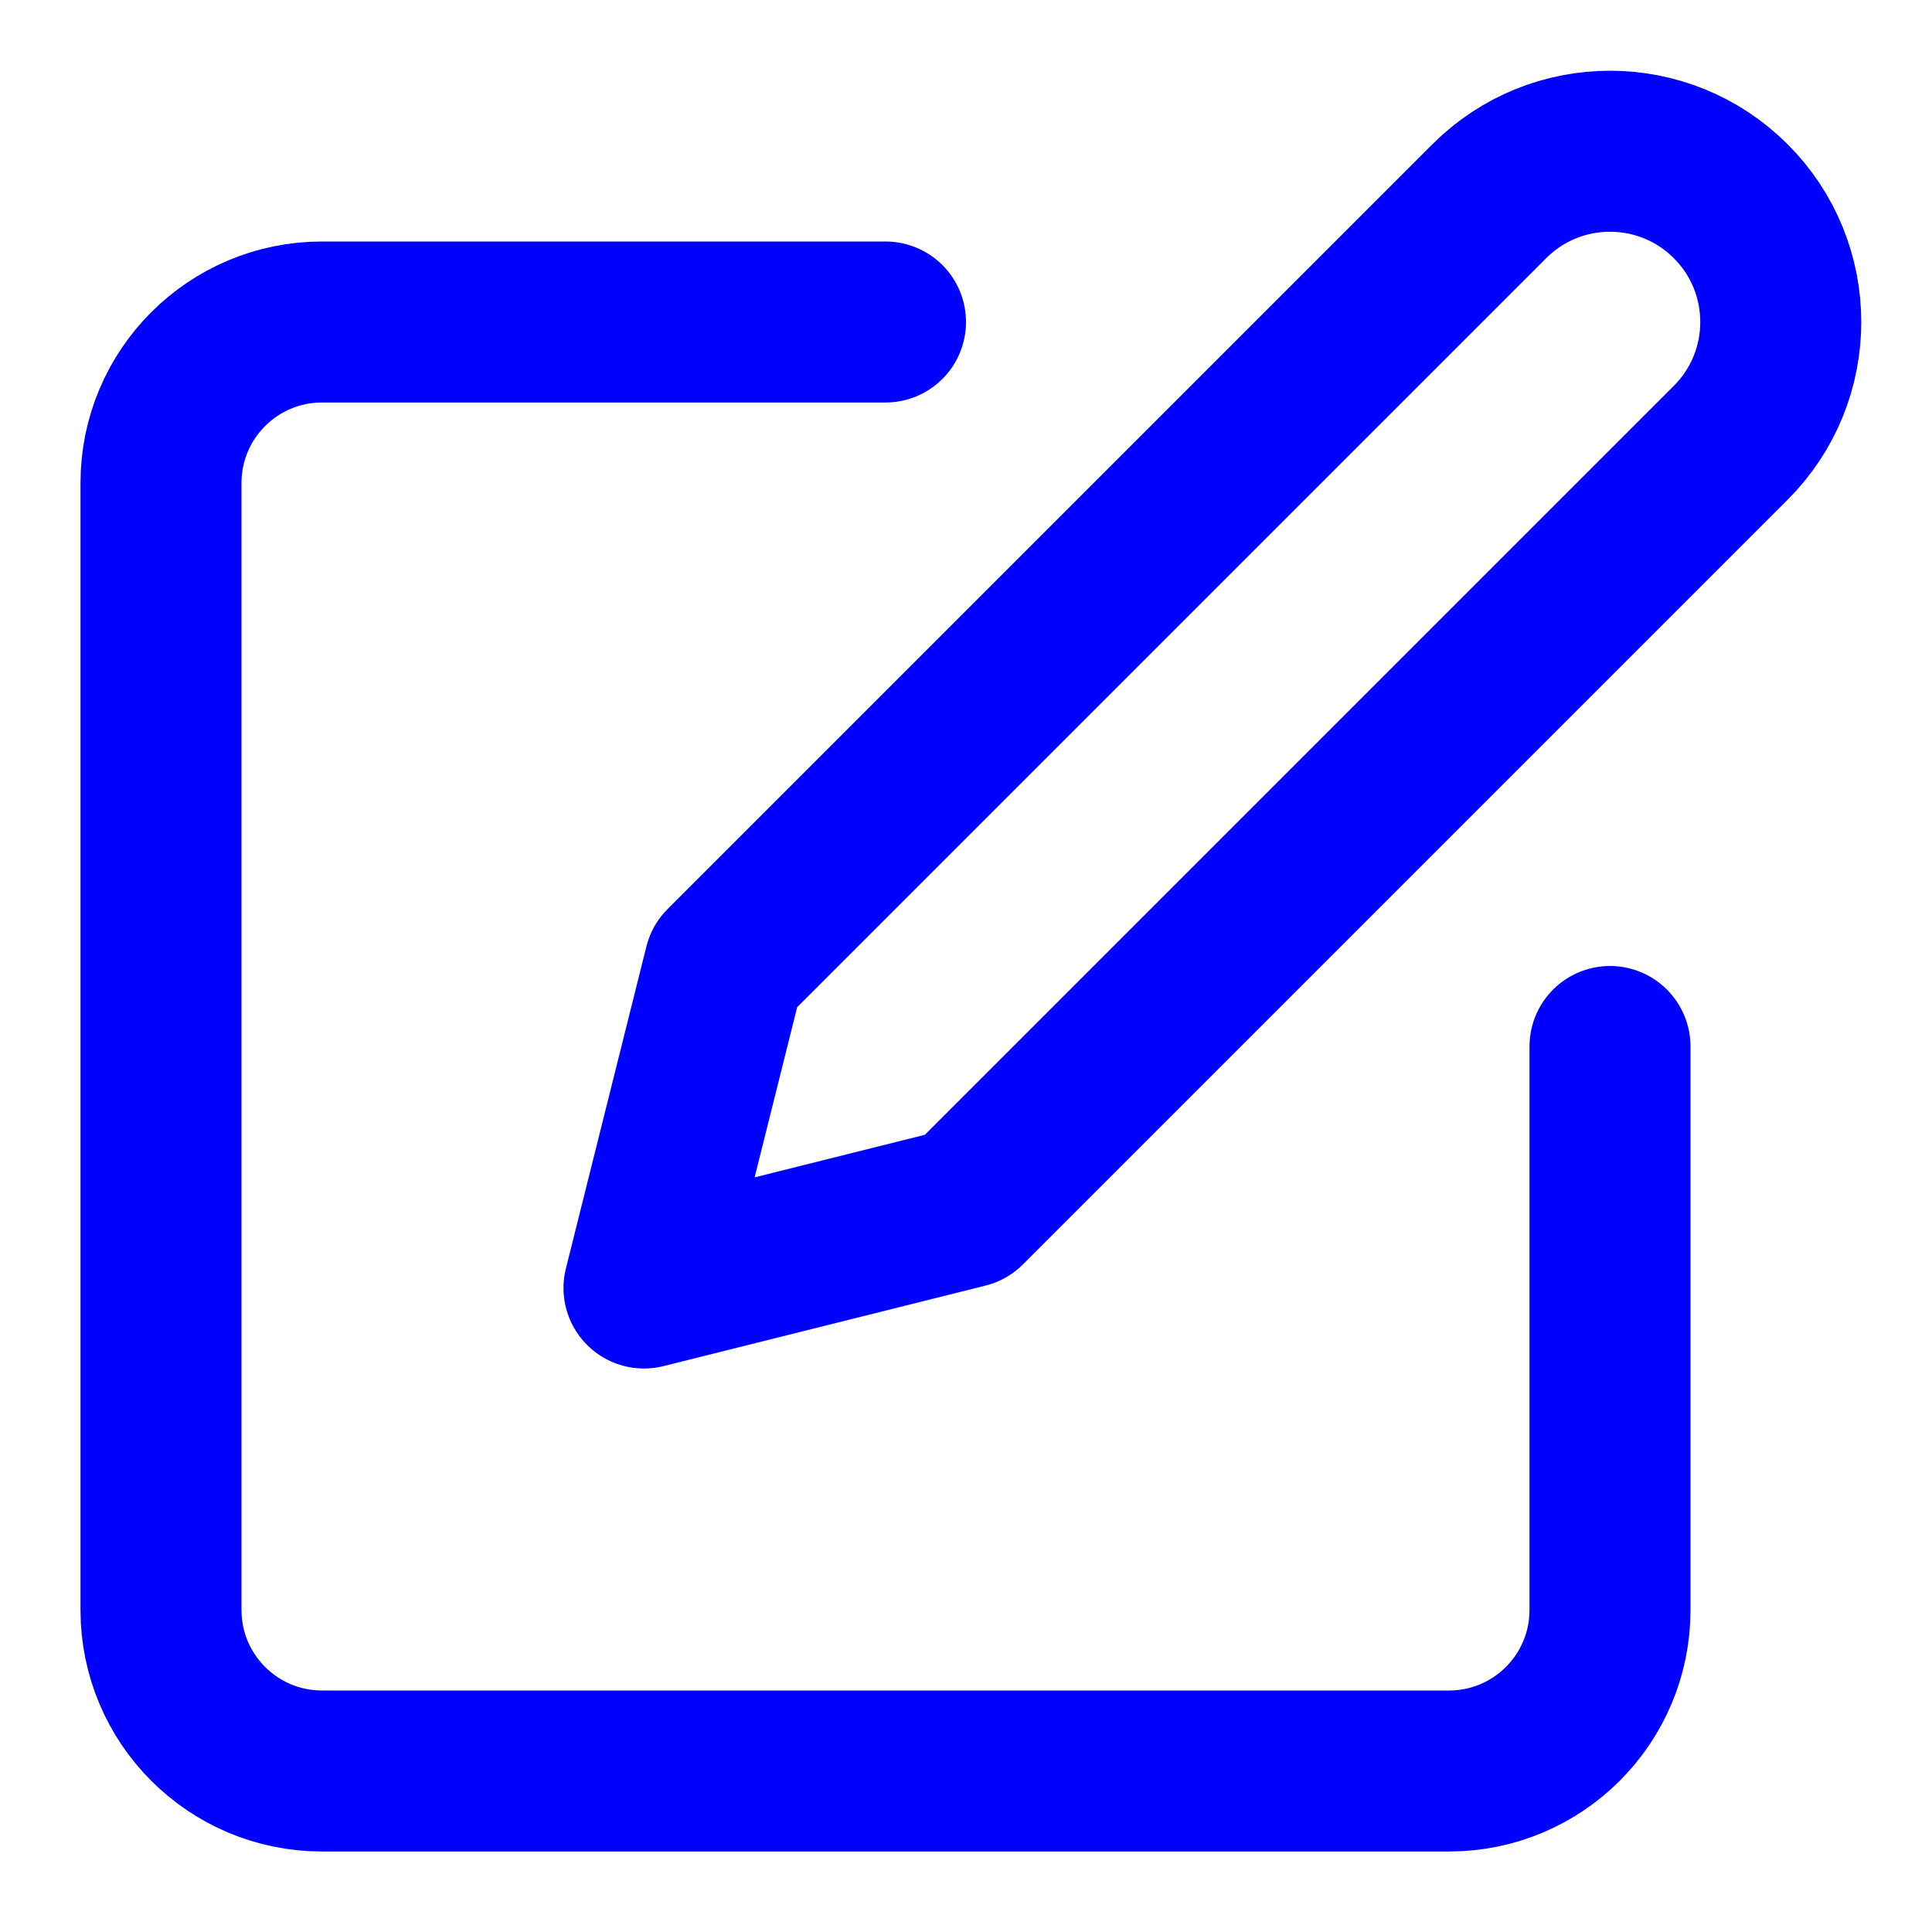
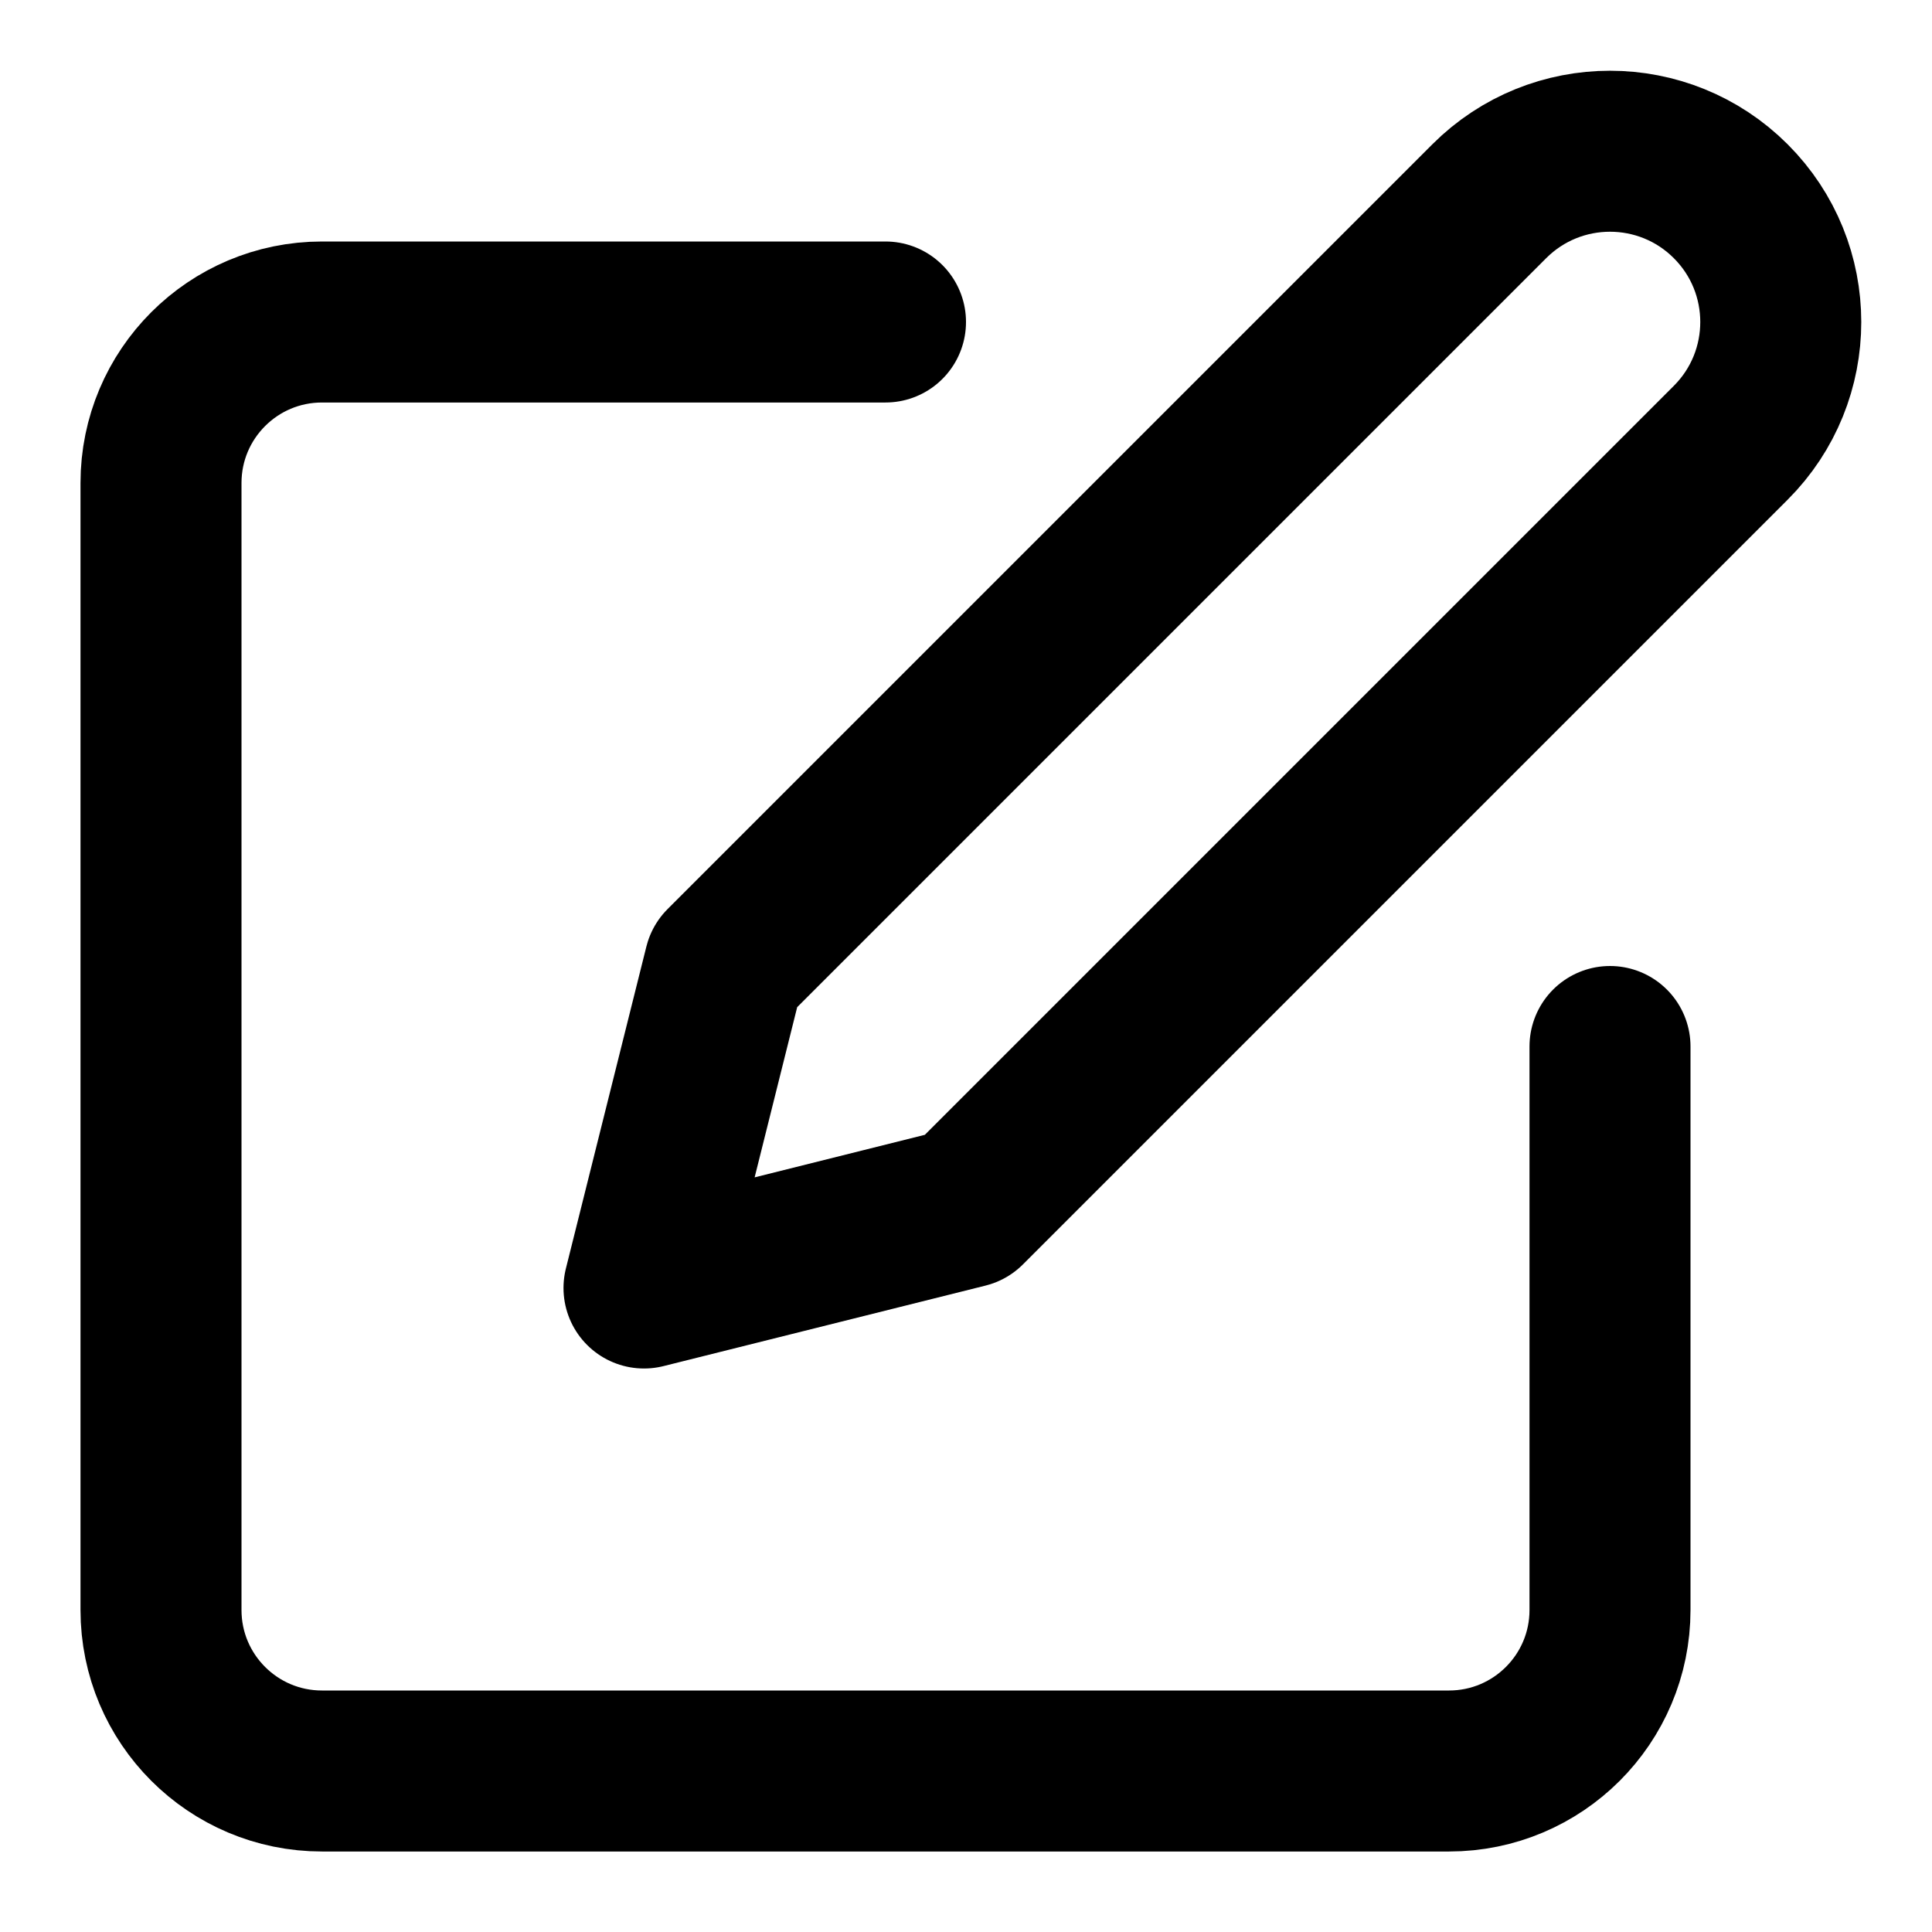
- <svg xmlns="http://www.w3.org/2000/svg" width="24" height="24" viewBox="0 0 24 24" fill="none" stroke="blue" stroke-width="2" stroke-linecap="round" stroke-linejoin="round" class="feather feather-edit">
+ <svg xmlns="http://www.w3.org/2000/svg" width="16" height="16" viewBox="0 0 24 24" fill="none" stroke="currentColor" stroke-width="2" stroke-linecap="round" stroke-linejoin="round" class="feather feather-edit">
  <path d="M11 4H4a2 2 0 0 0-2 2v14a2 2 0 0 0 2 2h14a2 2 0 0 0 2-2v-7" />
  <path d="M18.5 2.5a2.121 2.121 0 0 1 3 3L12 15l-4 1 1-4 9.5-9.5z" />
</svg>
